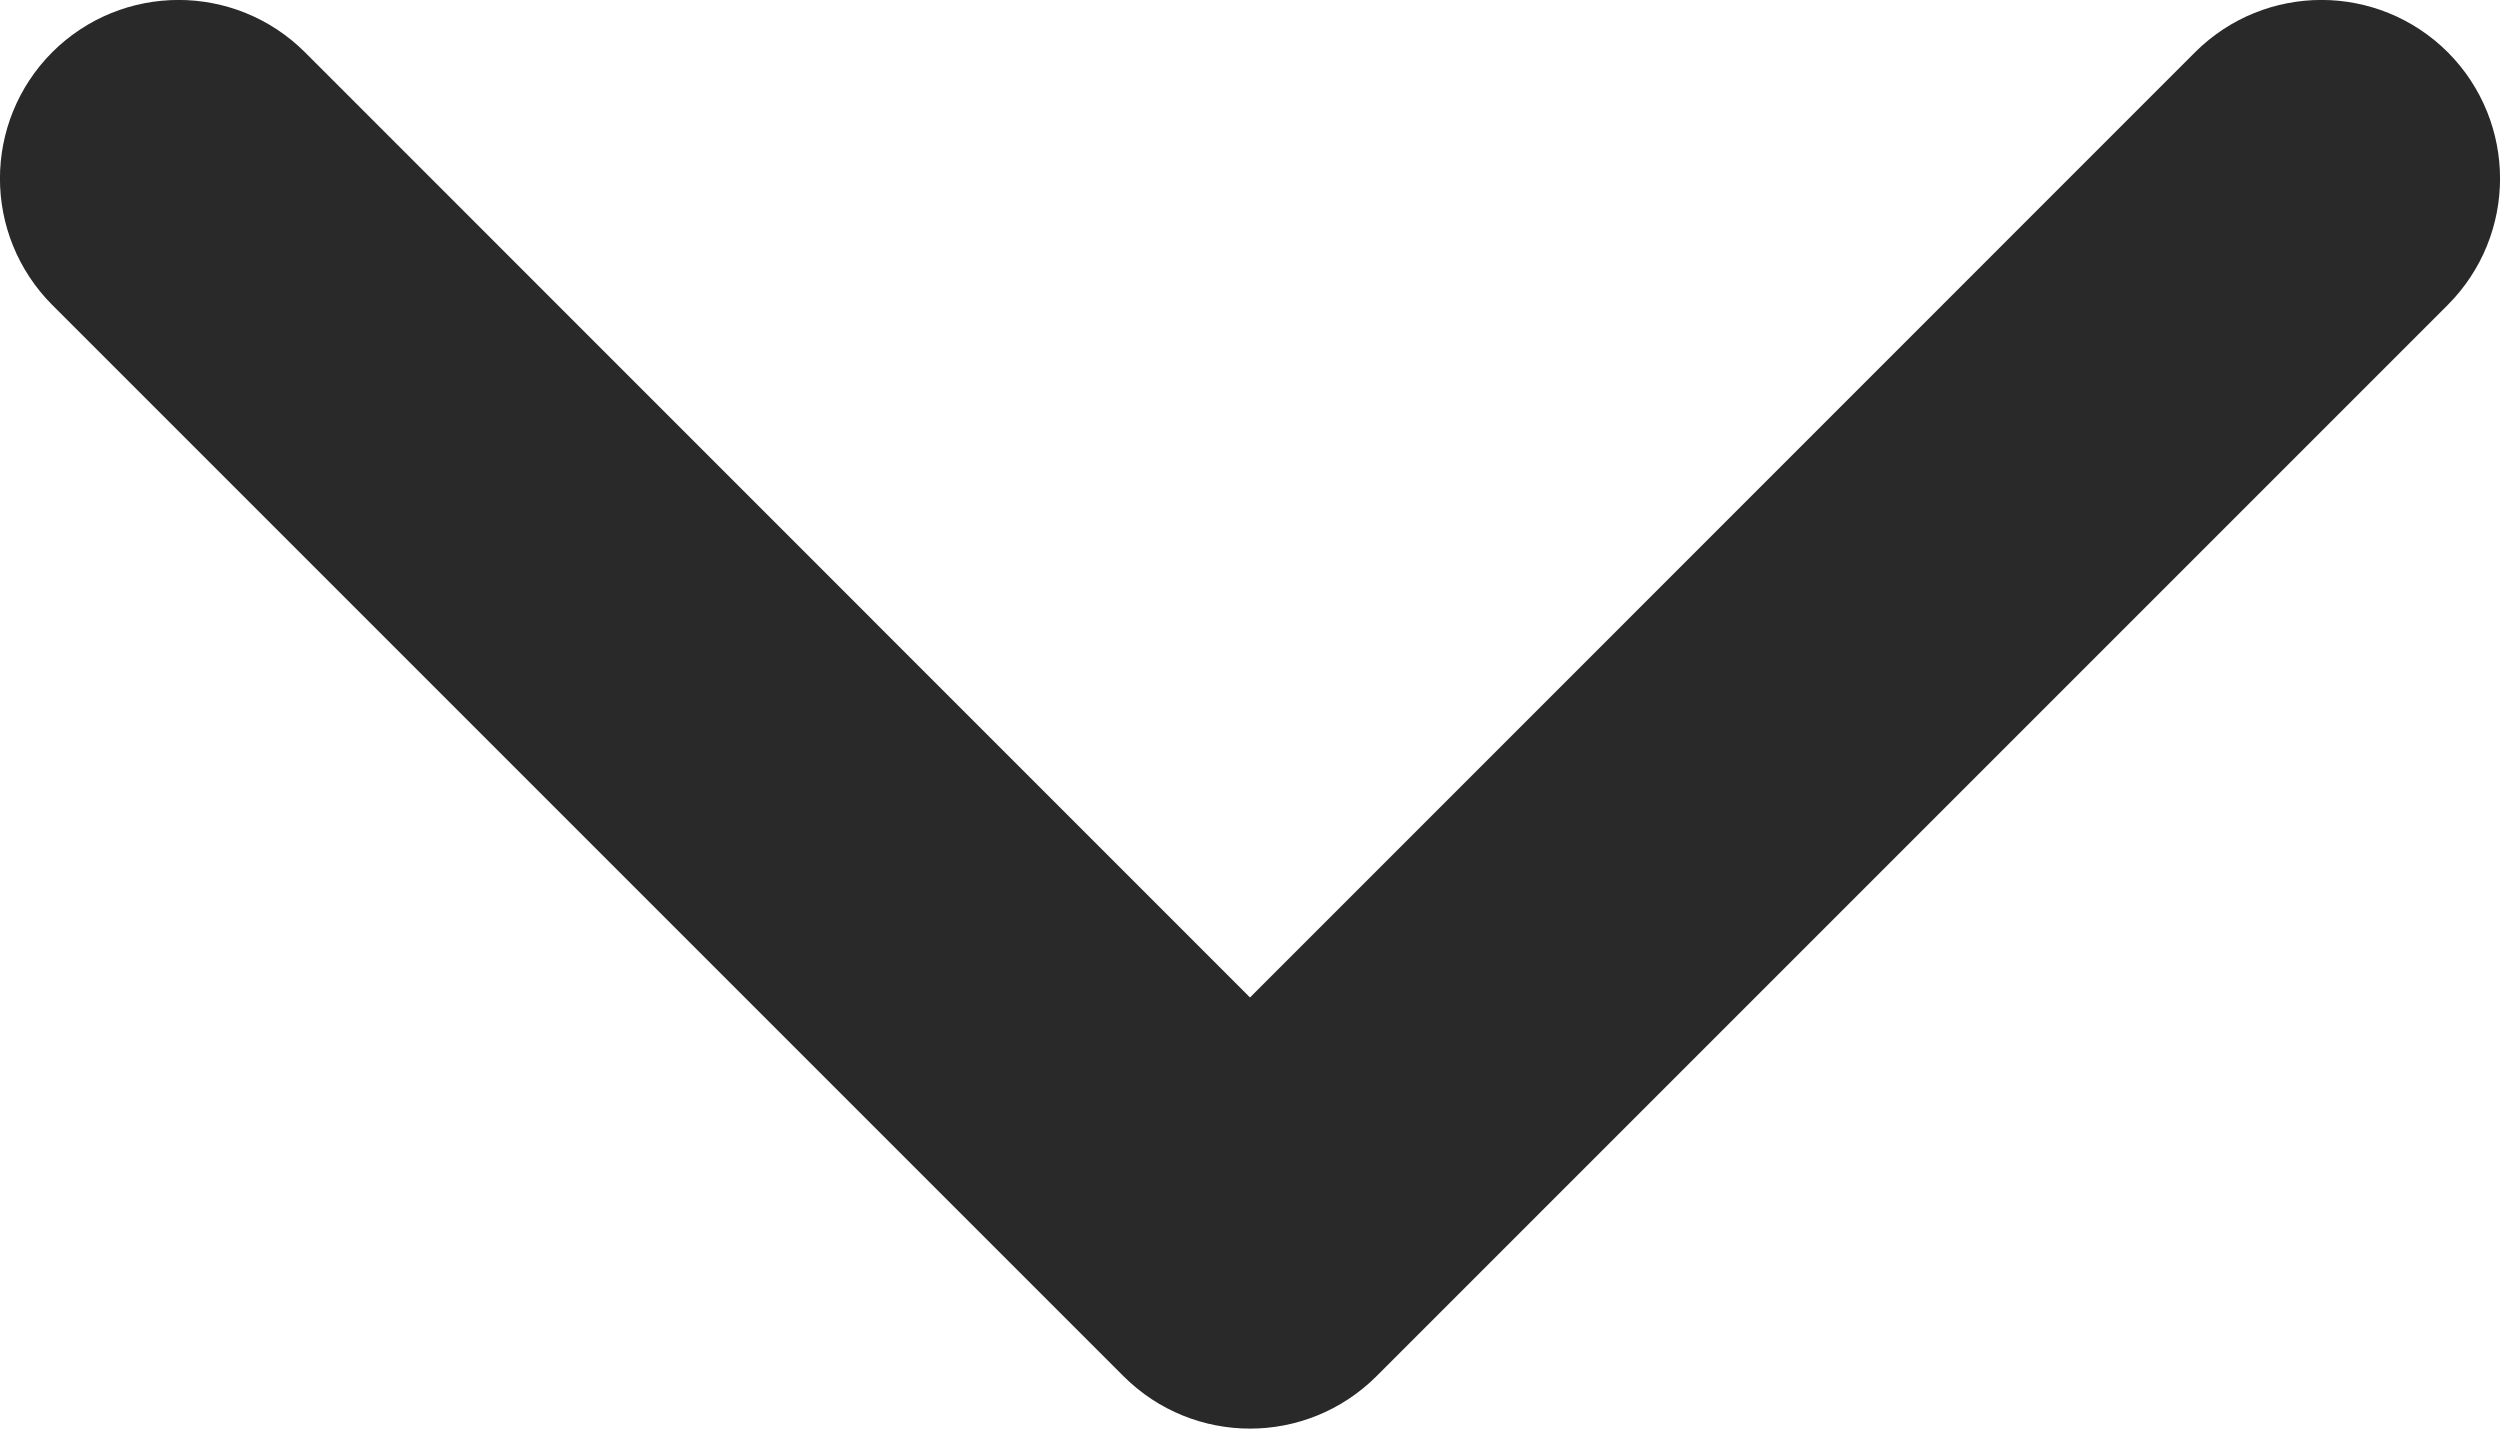
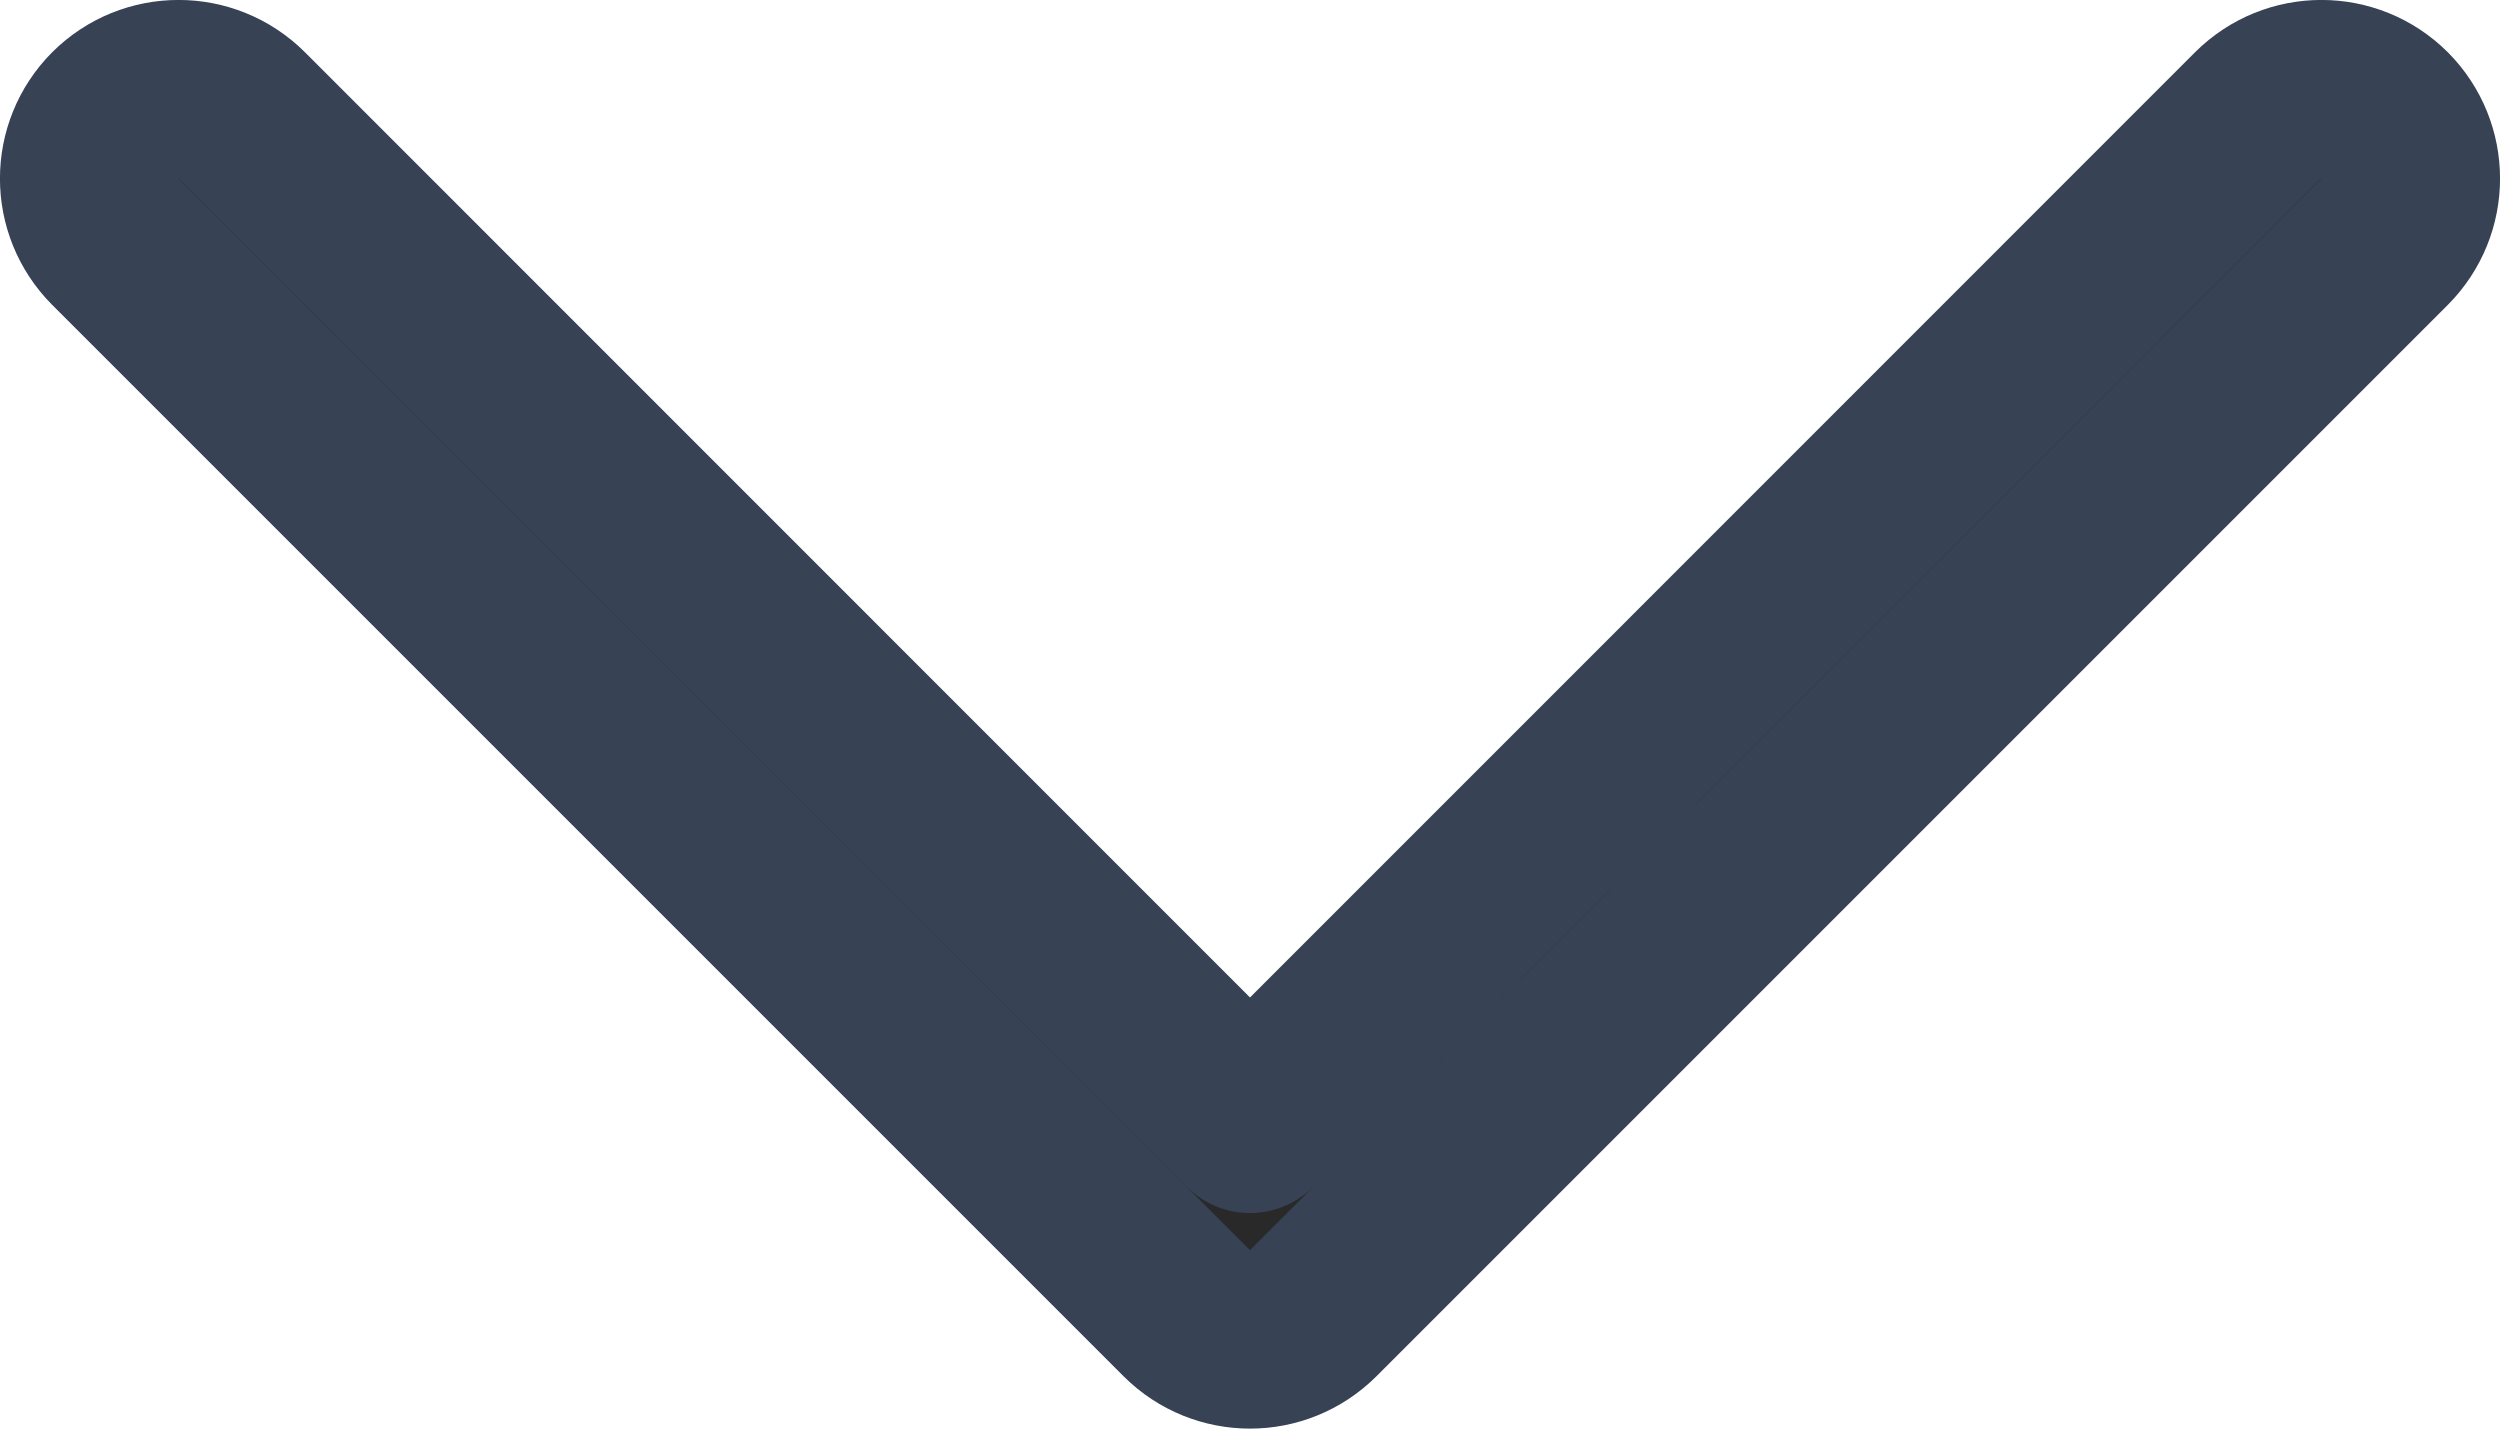
- <svg xmlns="http://www.w3.org/2000/svg" width="14" height="8" viewBox="0 0 14 8" fill="none">
-   <path fill-rule="evenodd" clip-rule="evenodd" d="M0.646 0.646C0.842 0.451 1.158 0.451 1.354 0.646L7 6.293L12.646 0.646C12.842 0.451 13.158 0.451 13.354 0.646C13.549 0.842 13.549 1.158 13.354 1.354L7.354 7.354C7.158 7.549 6.842 7.549 6.646 7.354L0.646 1.354C0.451 1.158 0.451 0.842 0.646 0.646Z" fill="#292929" stroke="#292929" stroke-linecap="round" stroke-linejoin="round" />
+ <svg xmlns="http://www.w3.org/2000/svg" width="14" height="8" viewBox="0 0 14 8" fill="inherid">
+   <path fill-rule="evenodd" clip-rule="evenodd" d="M0.646 0.646C0.842 0.451 1.158 0.451 1.354 0.646L7 6.293L12.646 0.646C12.842 0.451 13.158 0.451 13.354 0.646C13.549 0.842 13.549 1.158 13.354 1.354L7.354 7.354C7.158 7.549 6.842 7.549 6.646 7.354L0.646 1.354C0.451 1.158 0.451 0.842 0.646 0.646Z" fill="#292929" stroke="#384255" stroke-linecap="round" stroke-linejoin="round" />
</svg>
